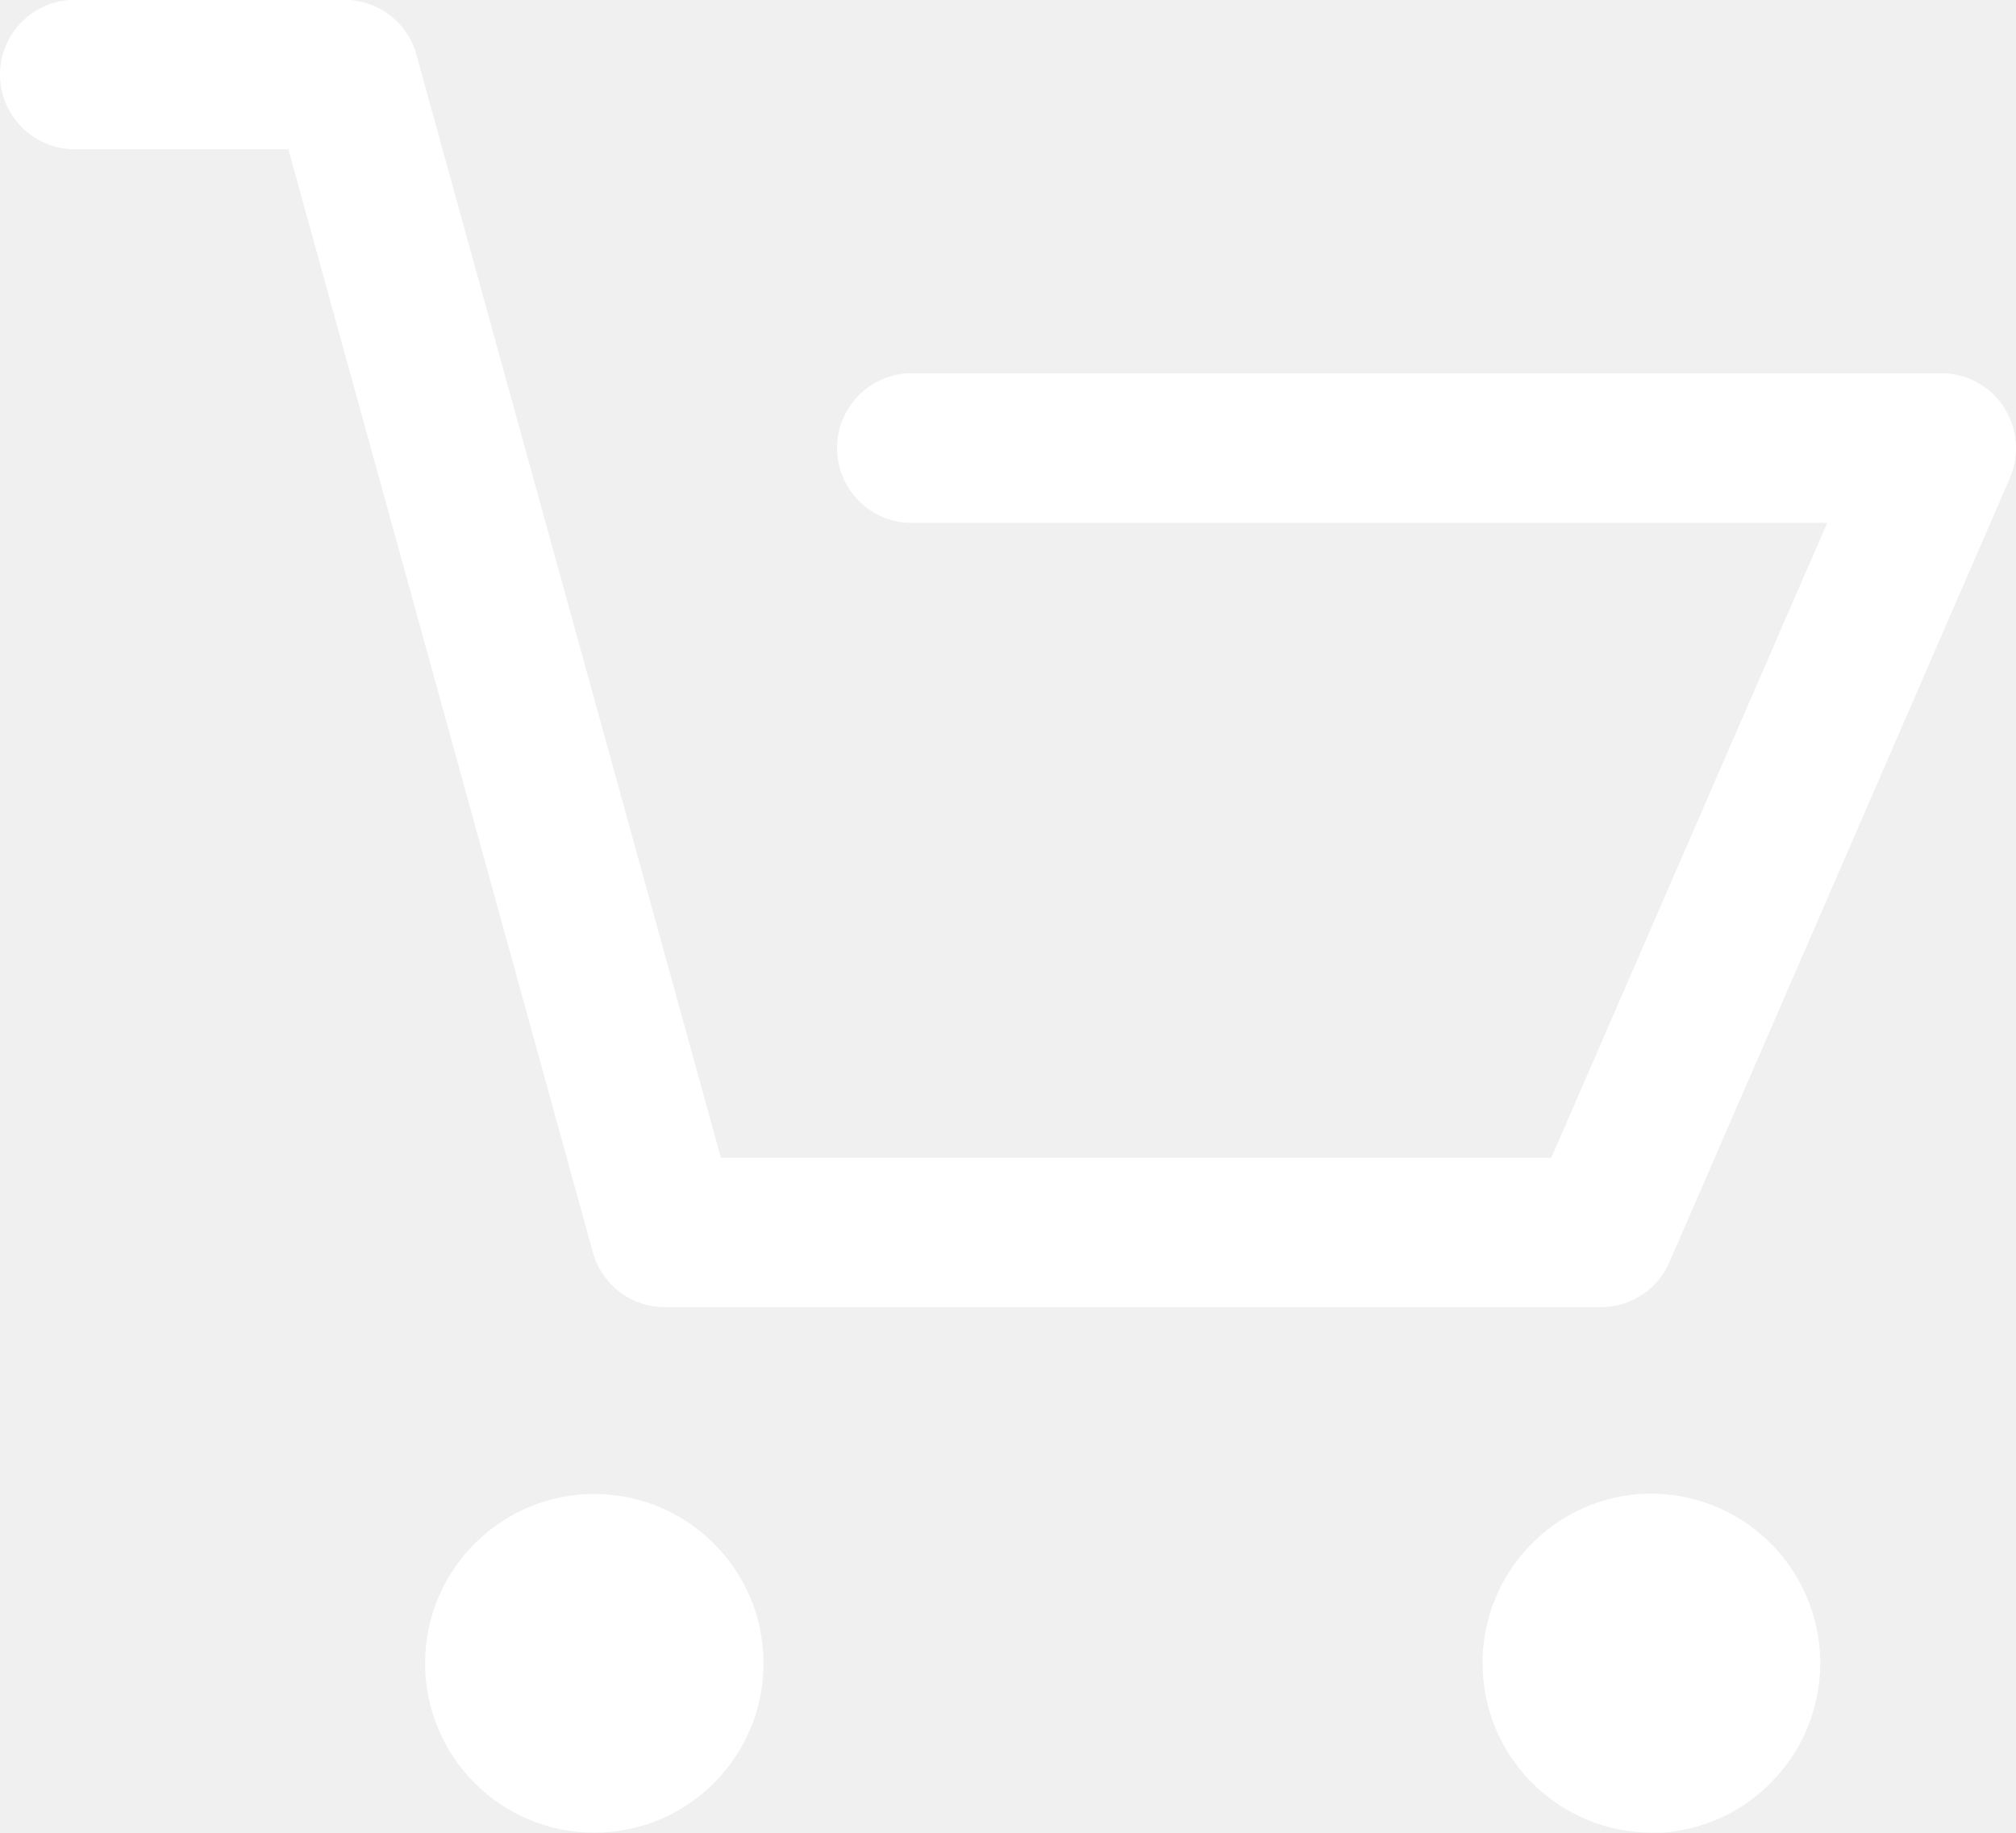
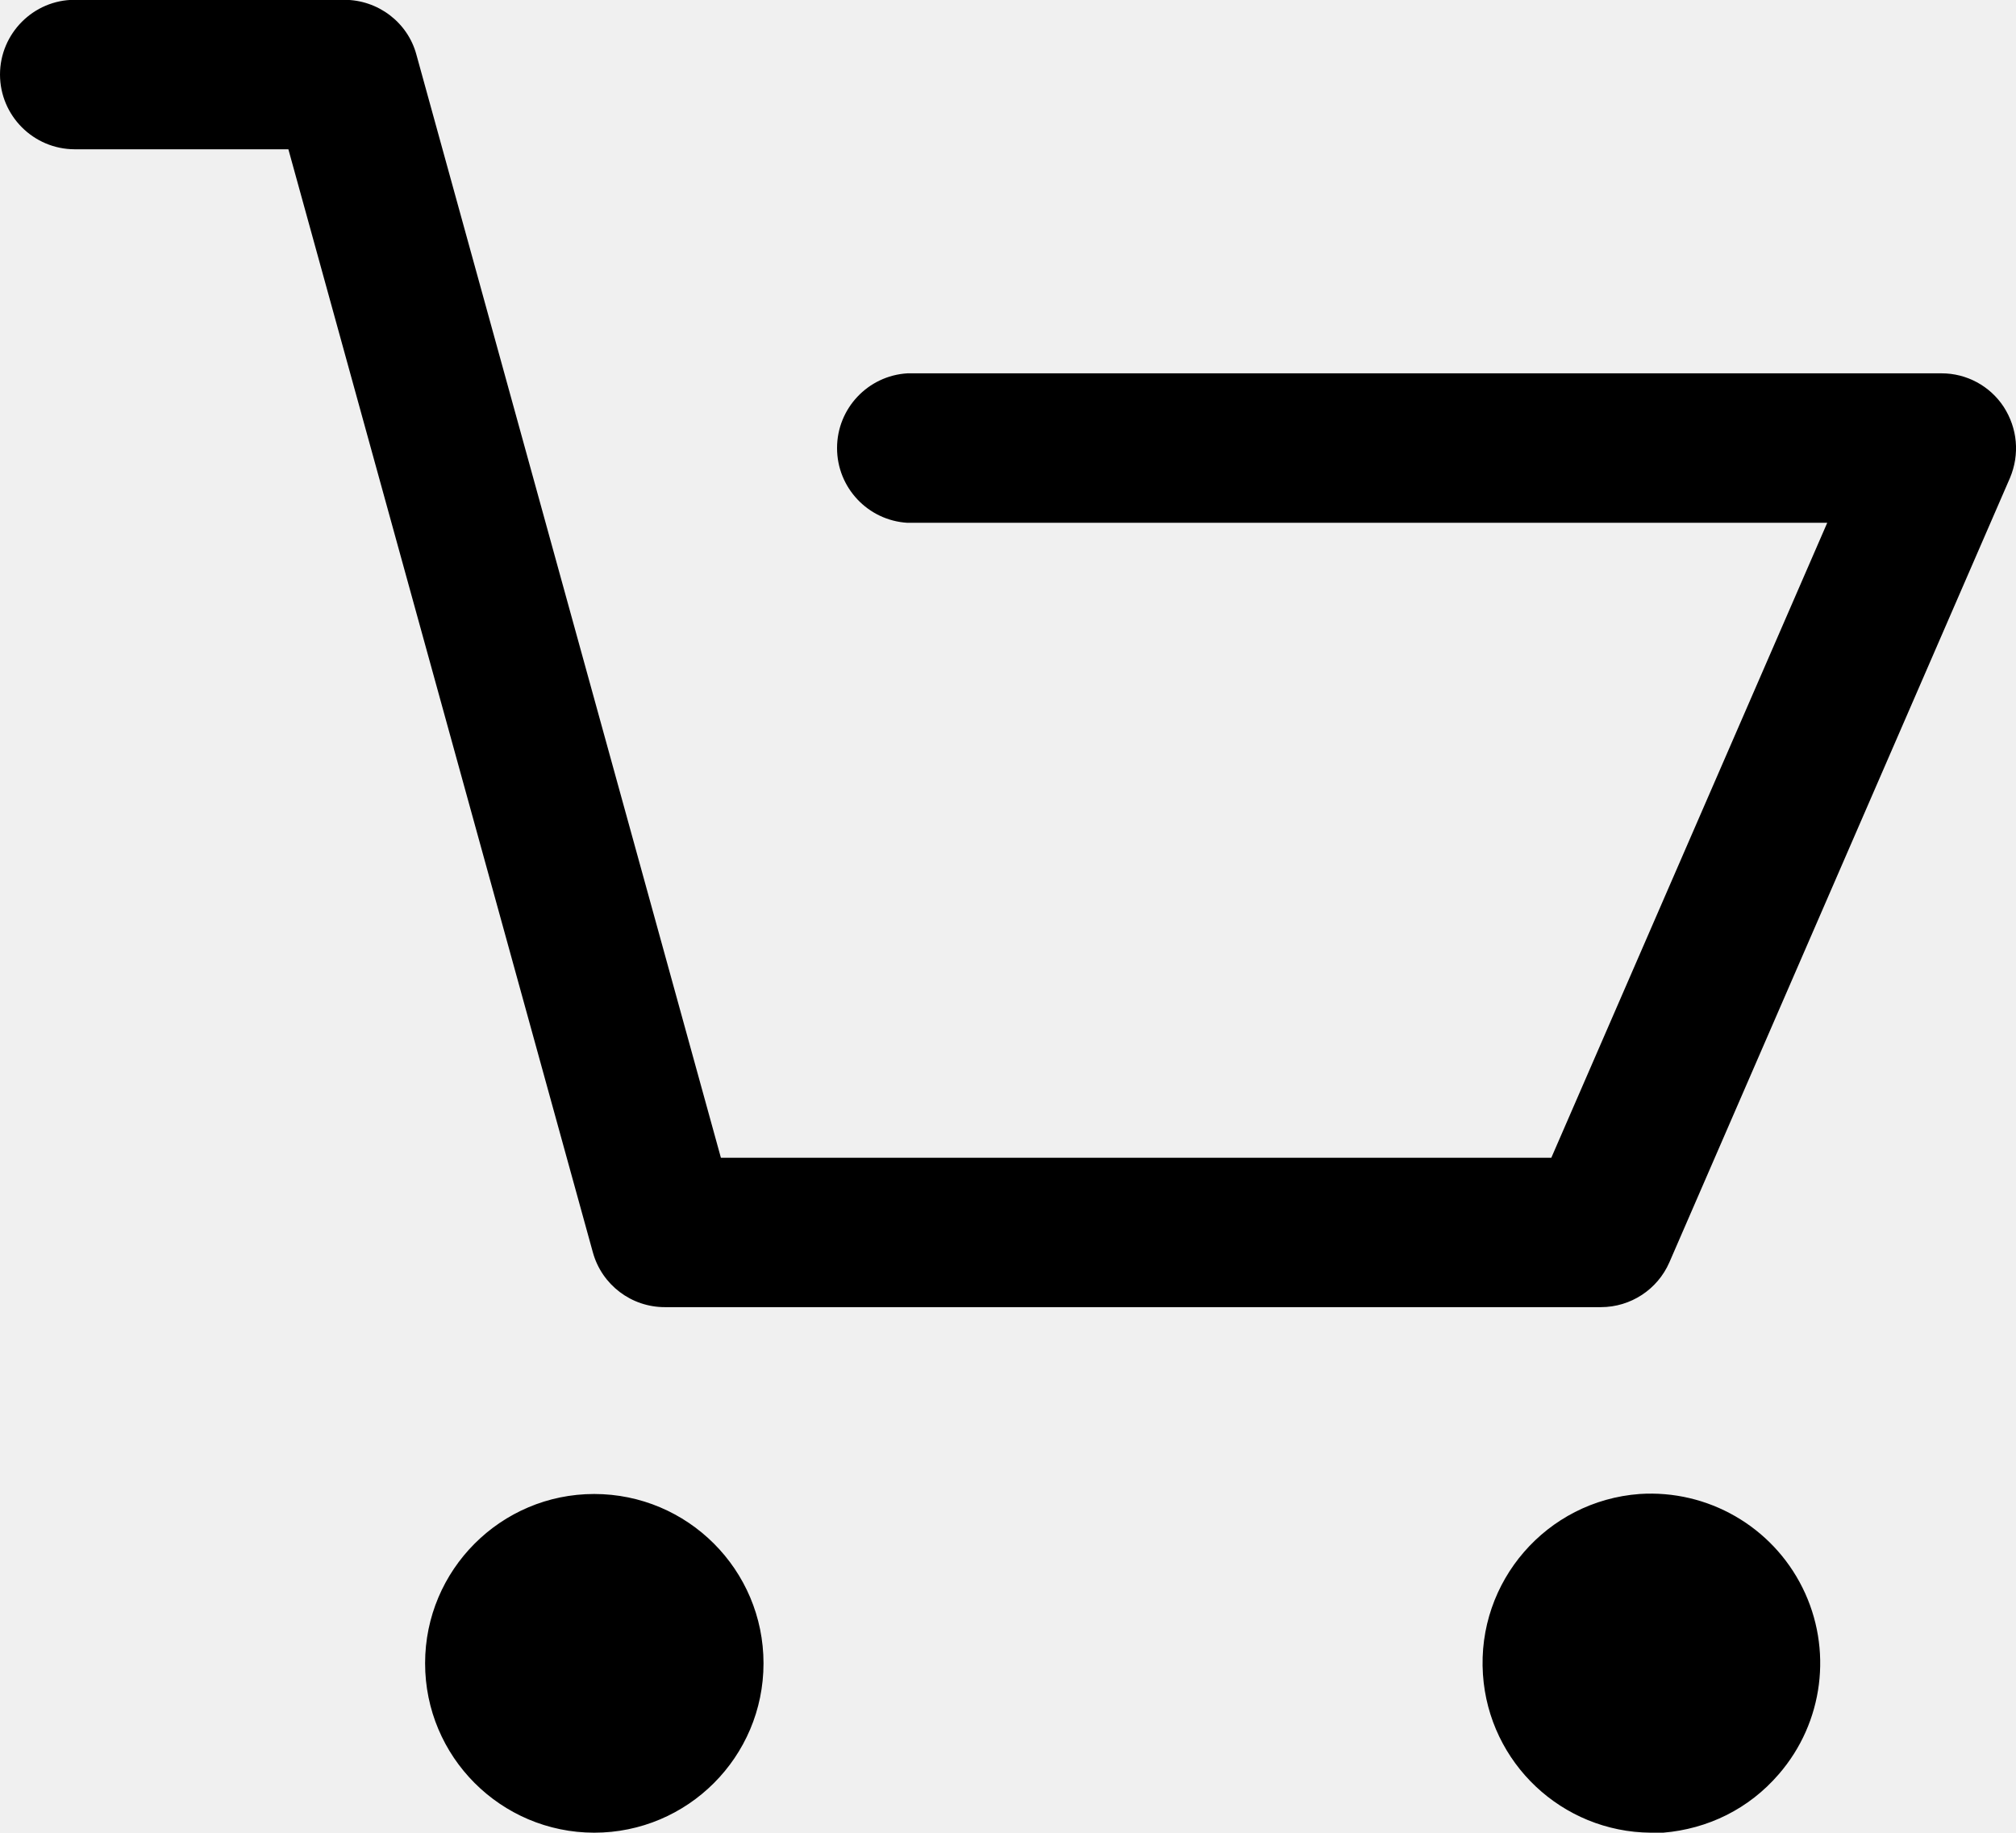
<svg xmlns="http://www.w3.org/2000/svg" width="22" height="20" viewBox="0 0 22 20">
  <g>
    <g>
-       <path fill="#fff" d="M0 .814c0-.449.366-.816.814-.816h2.943c.367 0 .692.245.787.598l3.323 12.038h9.062l3.011-6.929H9.902a.817.817 0 0 1 0-1.631h11.286a.81.81 0 0 1 .678.366c.15.233.177.517.068.776l-3.717 8.56a.815.815 0 0 1-.746.488H7.257a.814.814 0 0 1-.787-.597L3.147 1.629H.814A.817.817 0 0 1 0 .814zM4.639 18.15c0-1.019.827-1.847 1.845-1.847a1.848 1.848 0 0 1 0 3.696 1.848 1.848 0 0 1-1.845-1.849zm11.544.123a1.85 1.85 0 0 1 1.709-1.97 1.85 1.85 0 0 1 1.52 3.057c-.327.38-.774.598-1.263.639h-.135a1.85 1.85 0 0 1-1.831-1.726z" />
+       <path d="M0 .814c0-.449.366-.816.814-.816h2.943c.367 0 .692.245.787.598l3.323 12.038h9.062l3.011-6.929H9.902a.817.817 0 0 1 0-1.631h11.286a.81.81 0 0 1 .678.366c.15.233.177.517.068.776l-3.717 8.56a.815.815 0 0 1-.746.488H7.257a.814.814 0 0 1-.787-.597L3.147 1.629H.814A.817.817 0 0 1 0 .814zM4.639 18.15c0-1.019.827-1.847 1.845-1.847a1.848 1.848 0 0 1 0 3.696 1.848 1.848 0 0 1-1.845-1.849zm11.544.123a1.85 1.85 0 0 1 1.709-1.97 1.85 1.85 0 0 1 1.52 3.057c-.327.38-.774.598-1.263.639h-.135a1.85 1.85 0 0 1-1.831-1.726z" />
    </g>
  </g>
</svg>
